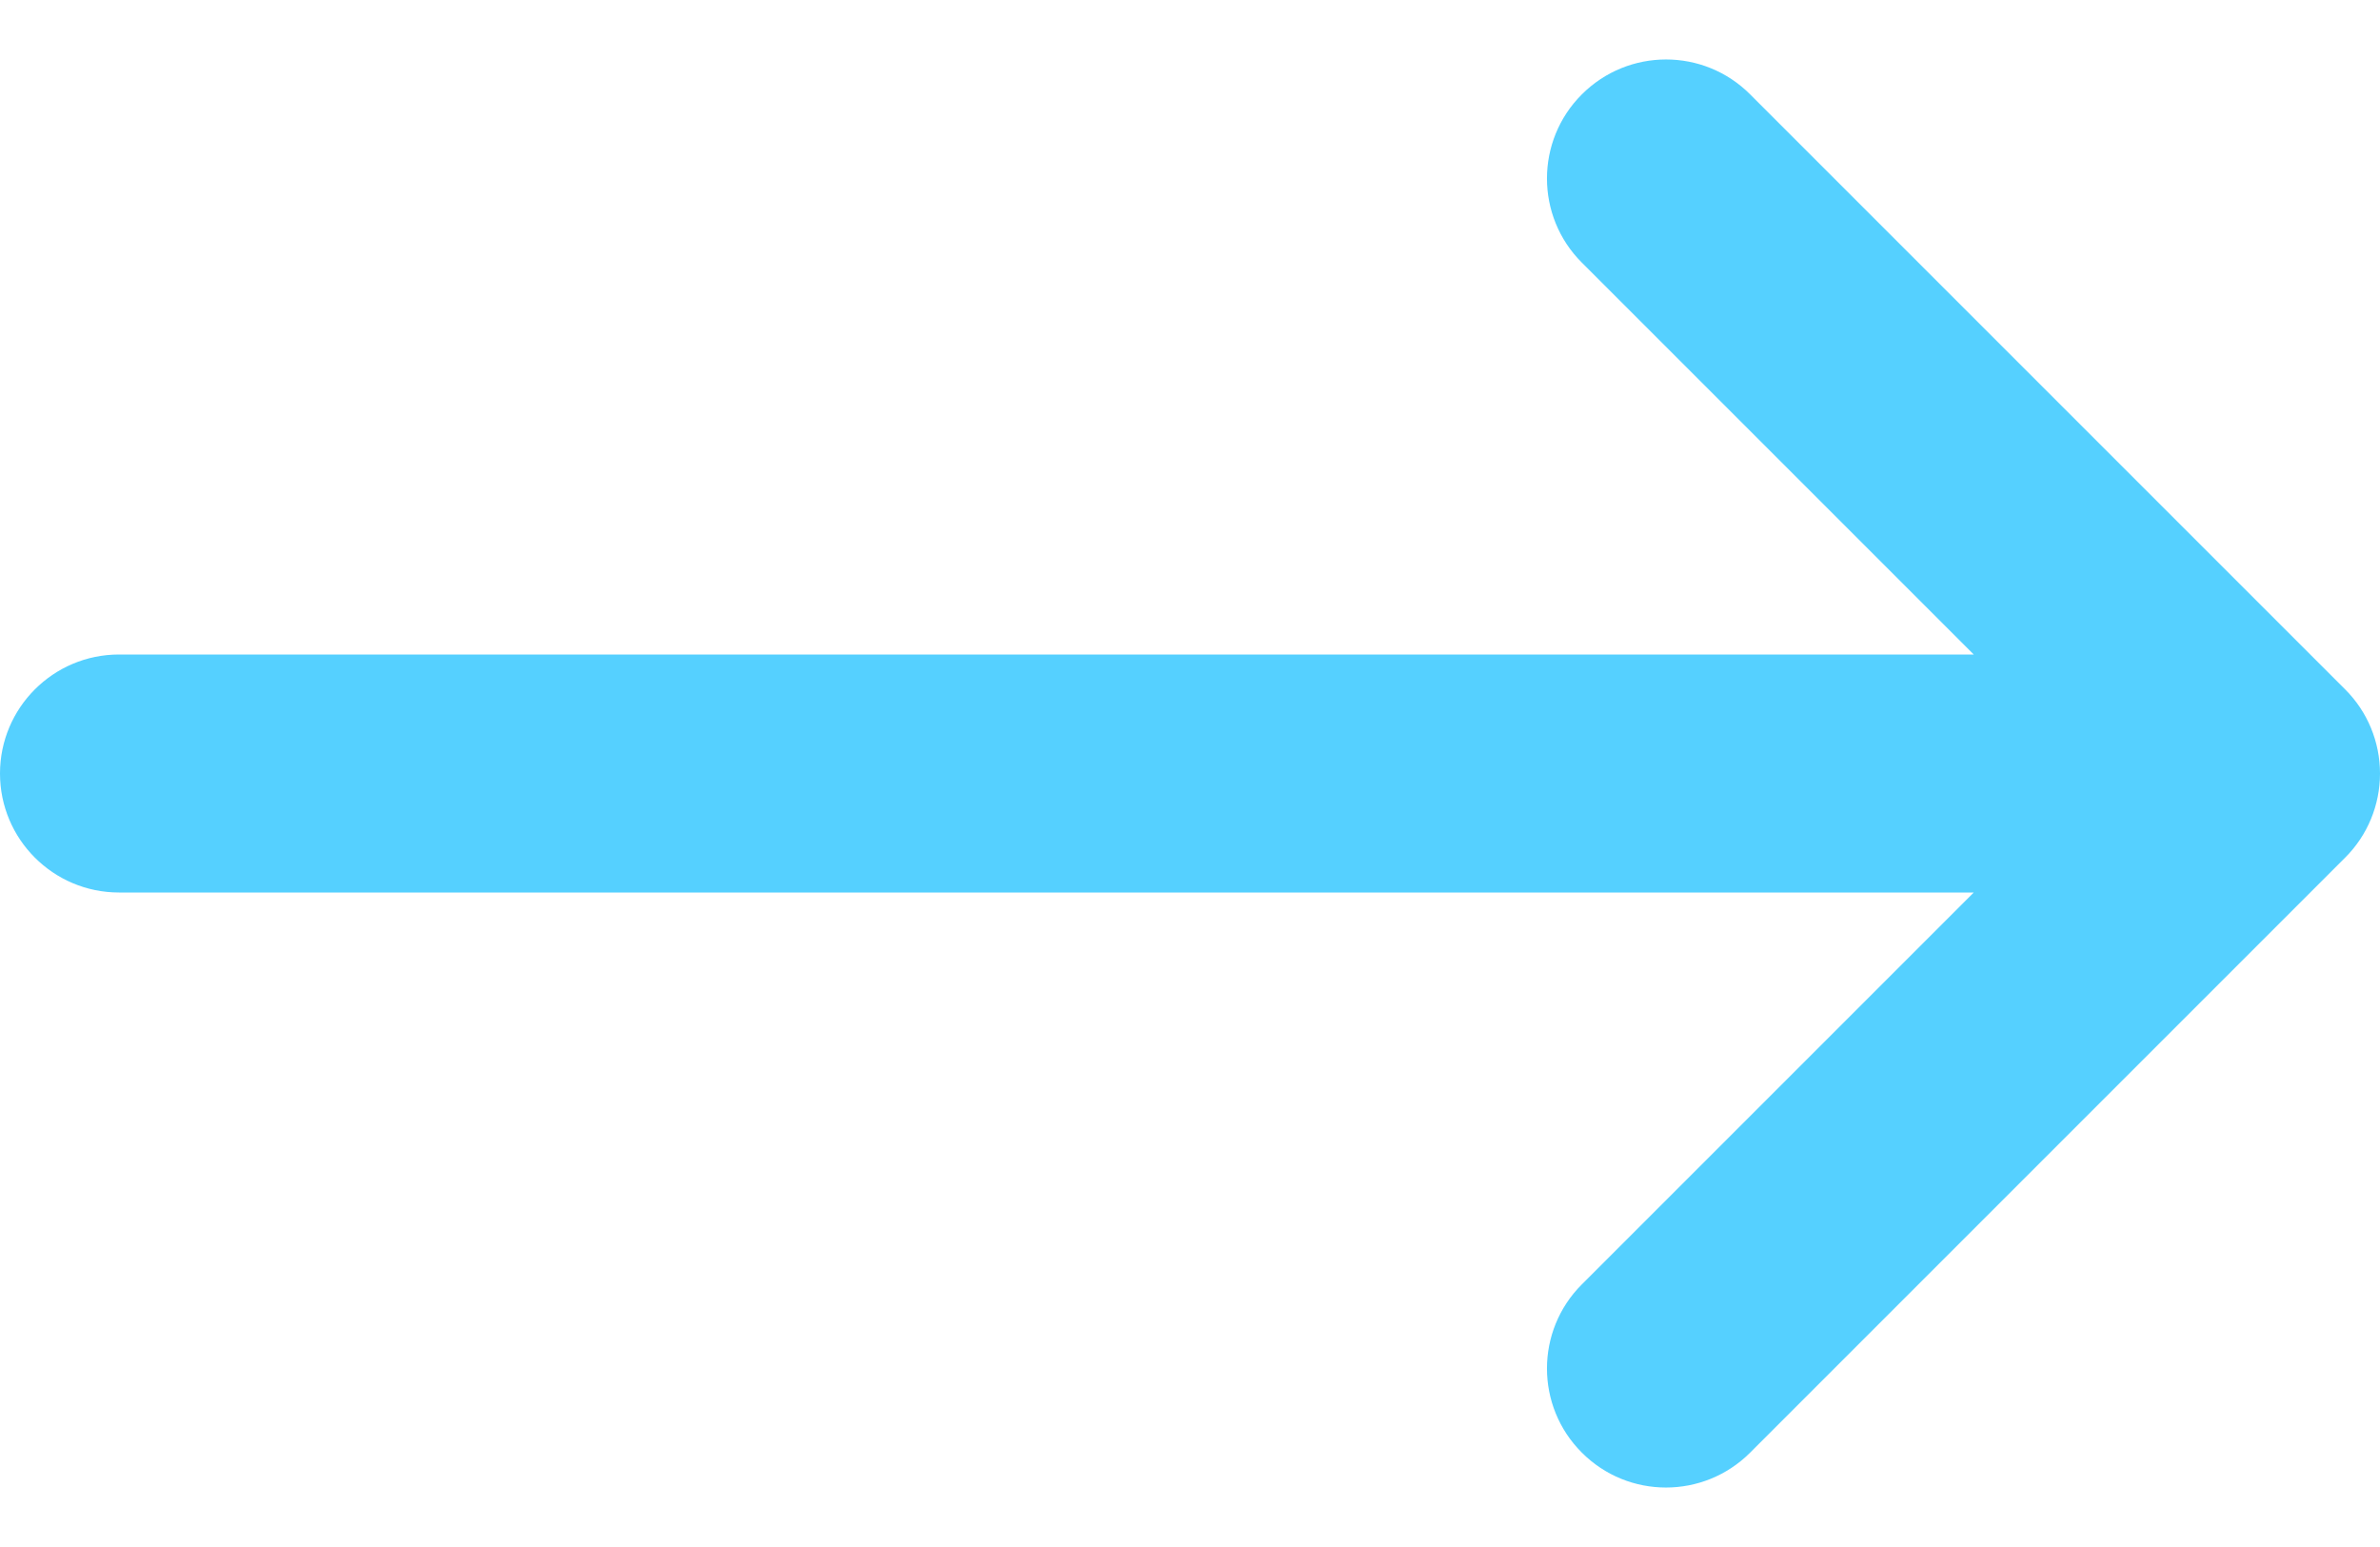
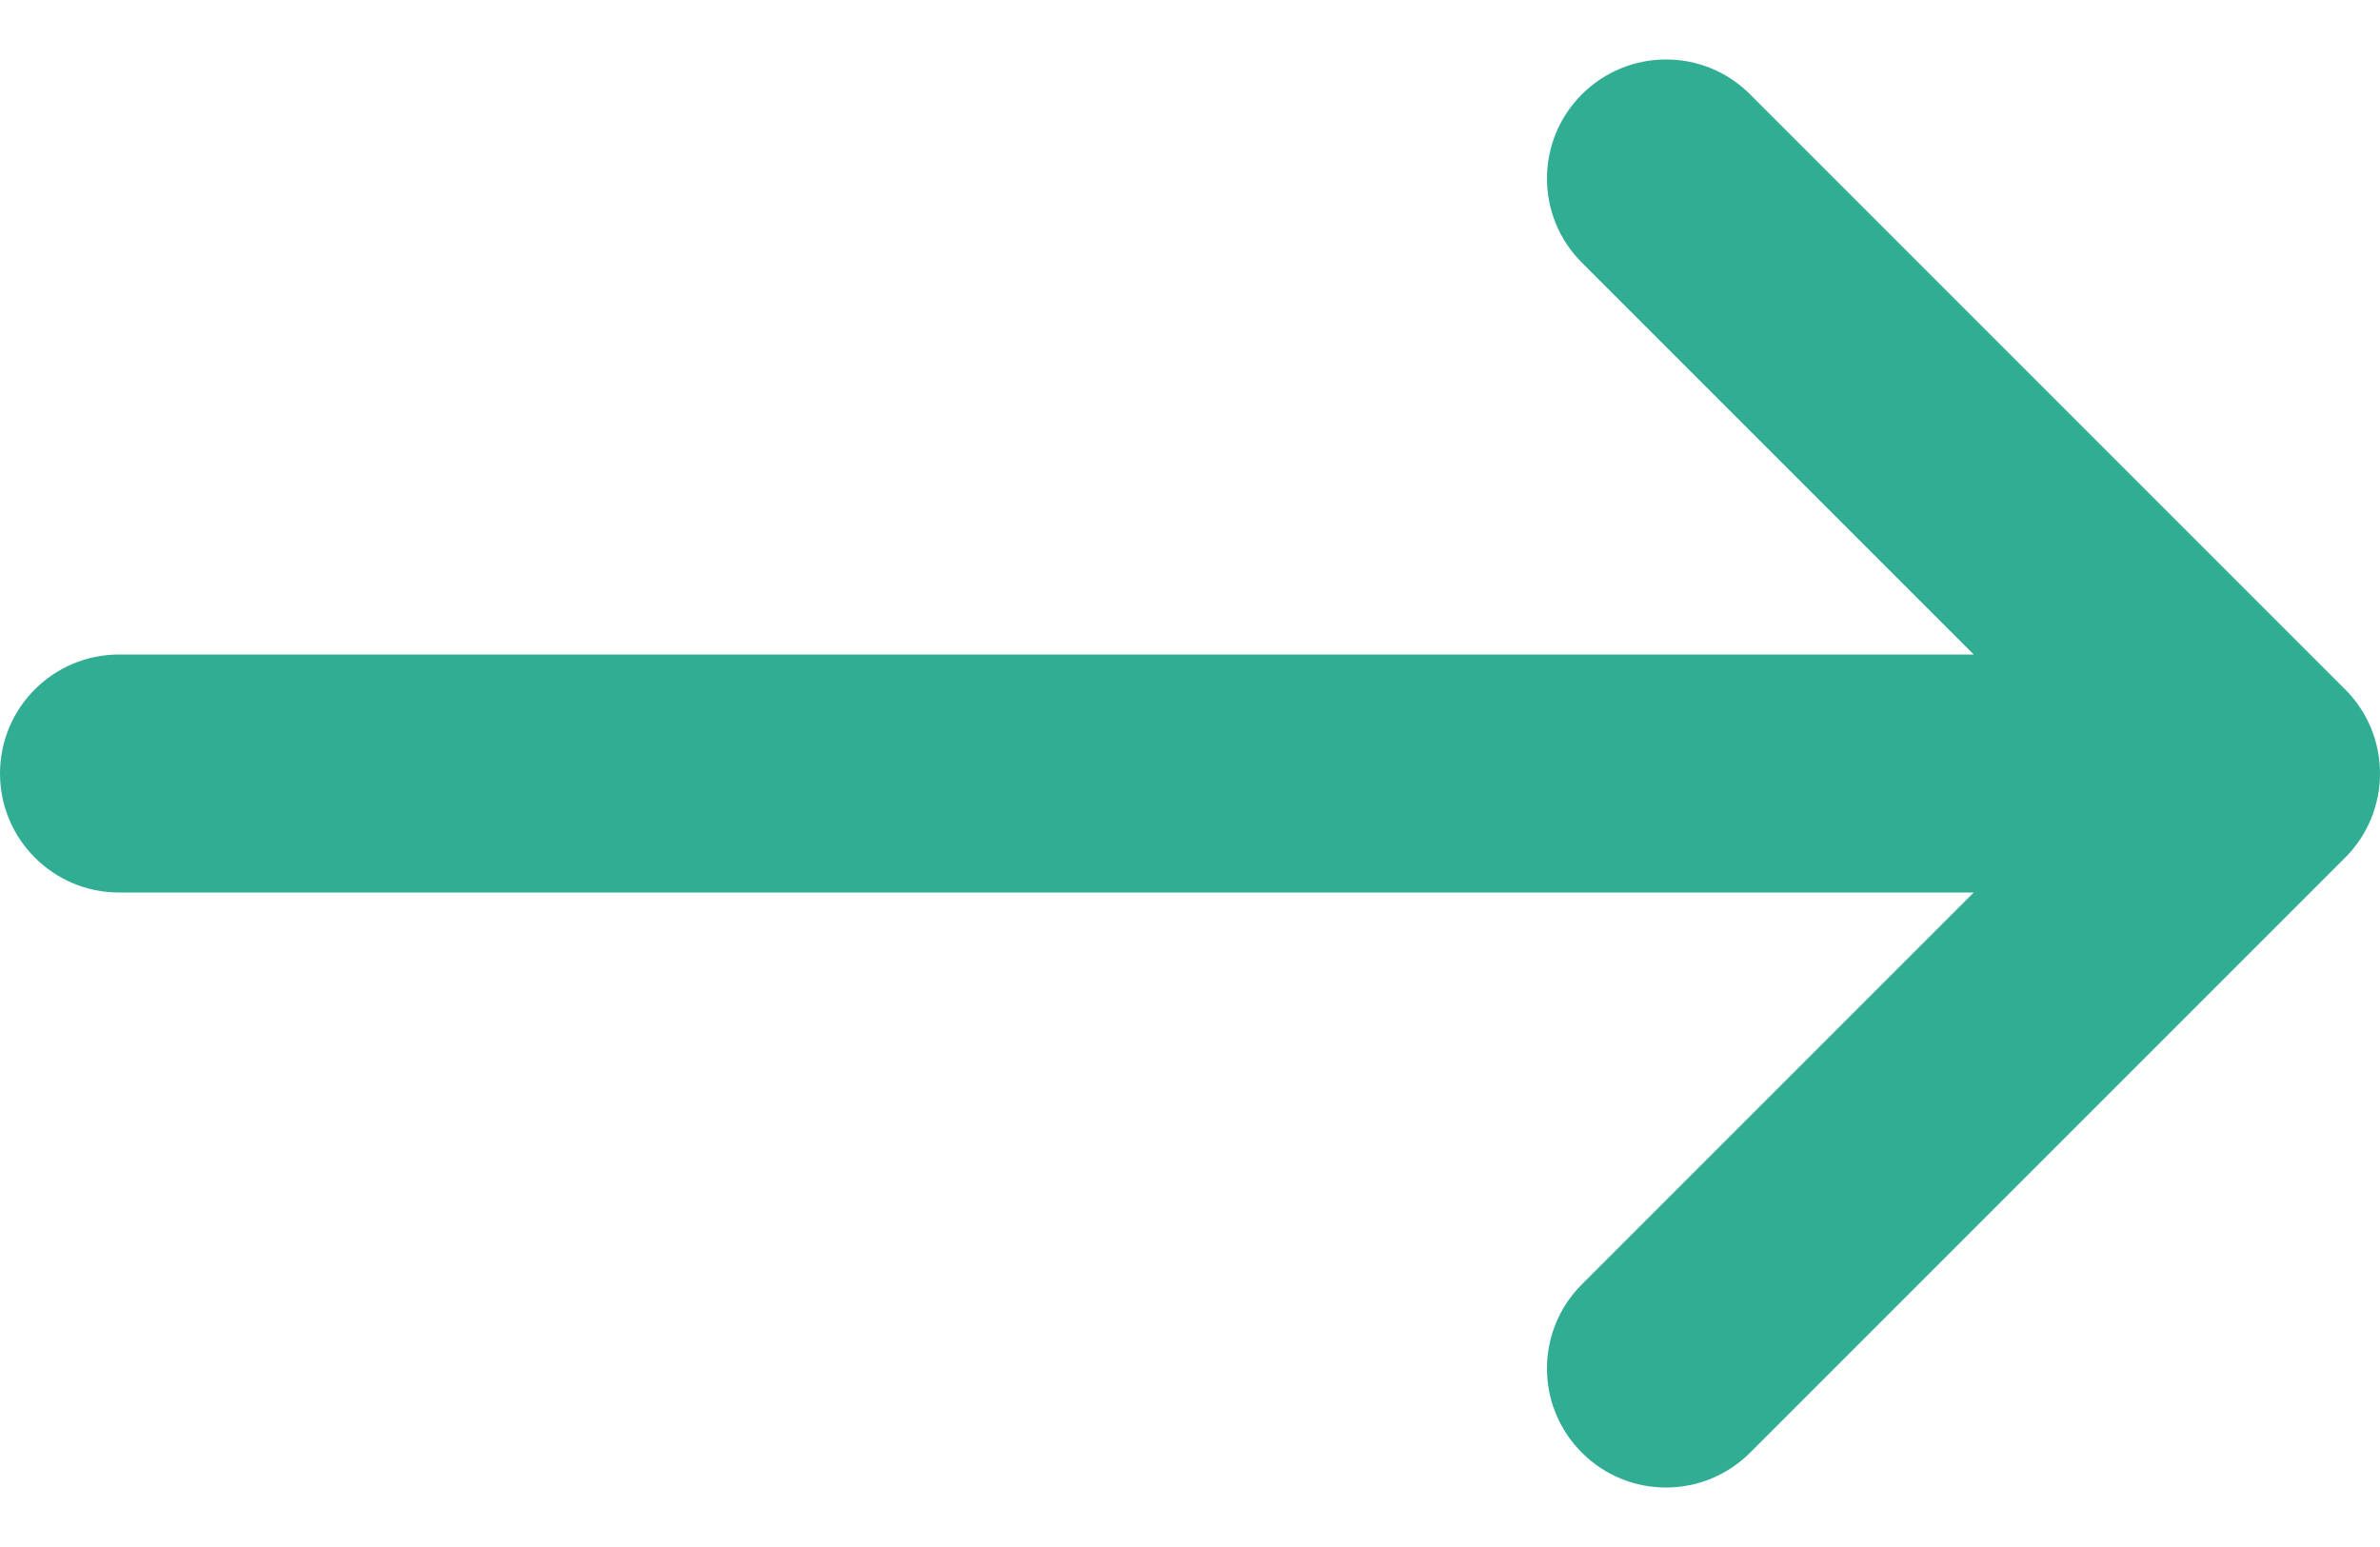
<svg xmlns="http://www.w3.org/2000/svg" width="20" height="13" viewBox="0 0 20 13" fill="none">
-   <path d="M14.707 0.793C14.317 0.402 13.684 0.402 13.293 0.793C12.902 1.183 12.902 1.817 13.293 2.207L16.586 5.5L1 5.5C0.448 5.5 0 5.948 0 6.5C0 7.052 0.448 7.5 1 7.5L16.586 7.5L13.293 10.793C12.902 11.183 12.902 11.817 13.293 12.207C13.683 12.598 14.316 12.598 14.707 12.207L19.707 7.207C19.895 7.02 20 6.765 20 6.5C20 6.235 19.895 5.98 19.707 5.793L14.707 0.793Z" fill="#55d0ff" />
+   <path d="M14.707 0.793C14.317 0.402 13.684 0.402 13.293 0.793C12.902 1.183 12.902 1.817 13.293 2.207L16.586 5.5L1 5.5C0.448 5.5 0 5.948 0 6.5C0 7.052 0.448 7.5 1 7.5L16.586 7.5L13.293 10.793C12.902 11.183 12.902 11.817 13.293 12.207C13.683 12.598 14.316 12.598 14.707 12.207L19.707 7.207C19.895 7.02 20 6.765 20 6.5C20 6.235 19.895 5.98 19.707 5.793L14.707 0.793Z" fill="#31AD94" />
</svg>
